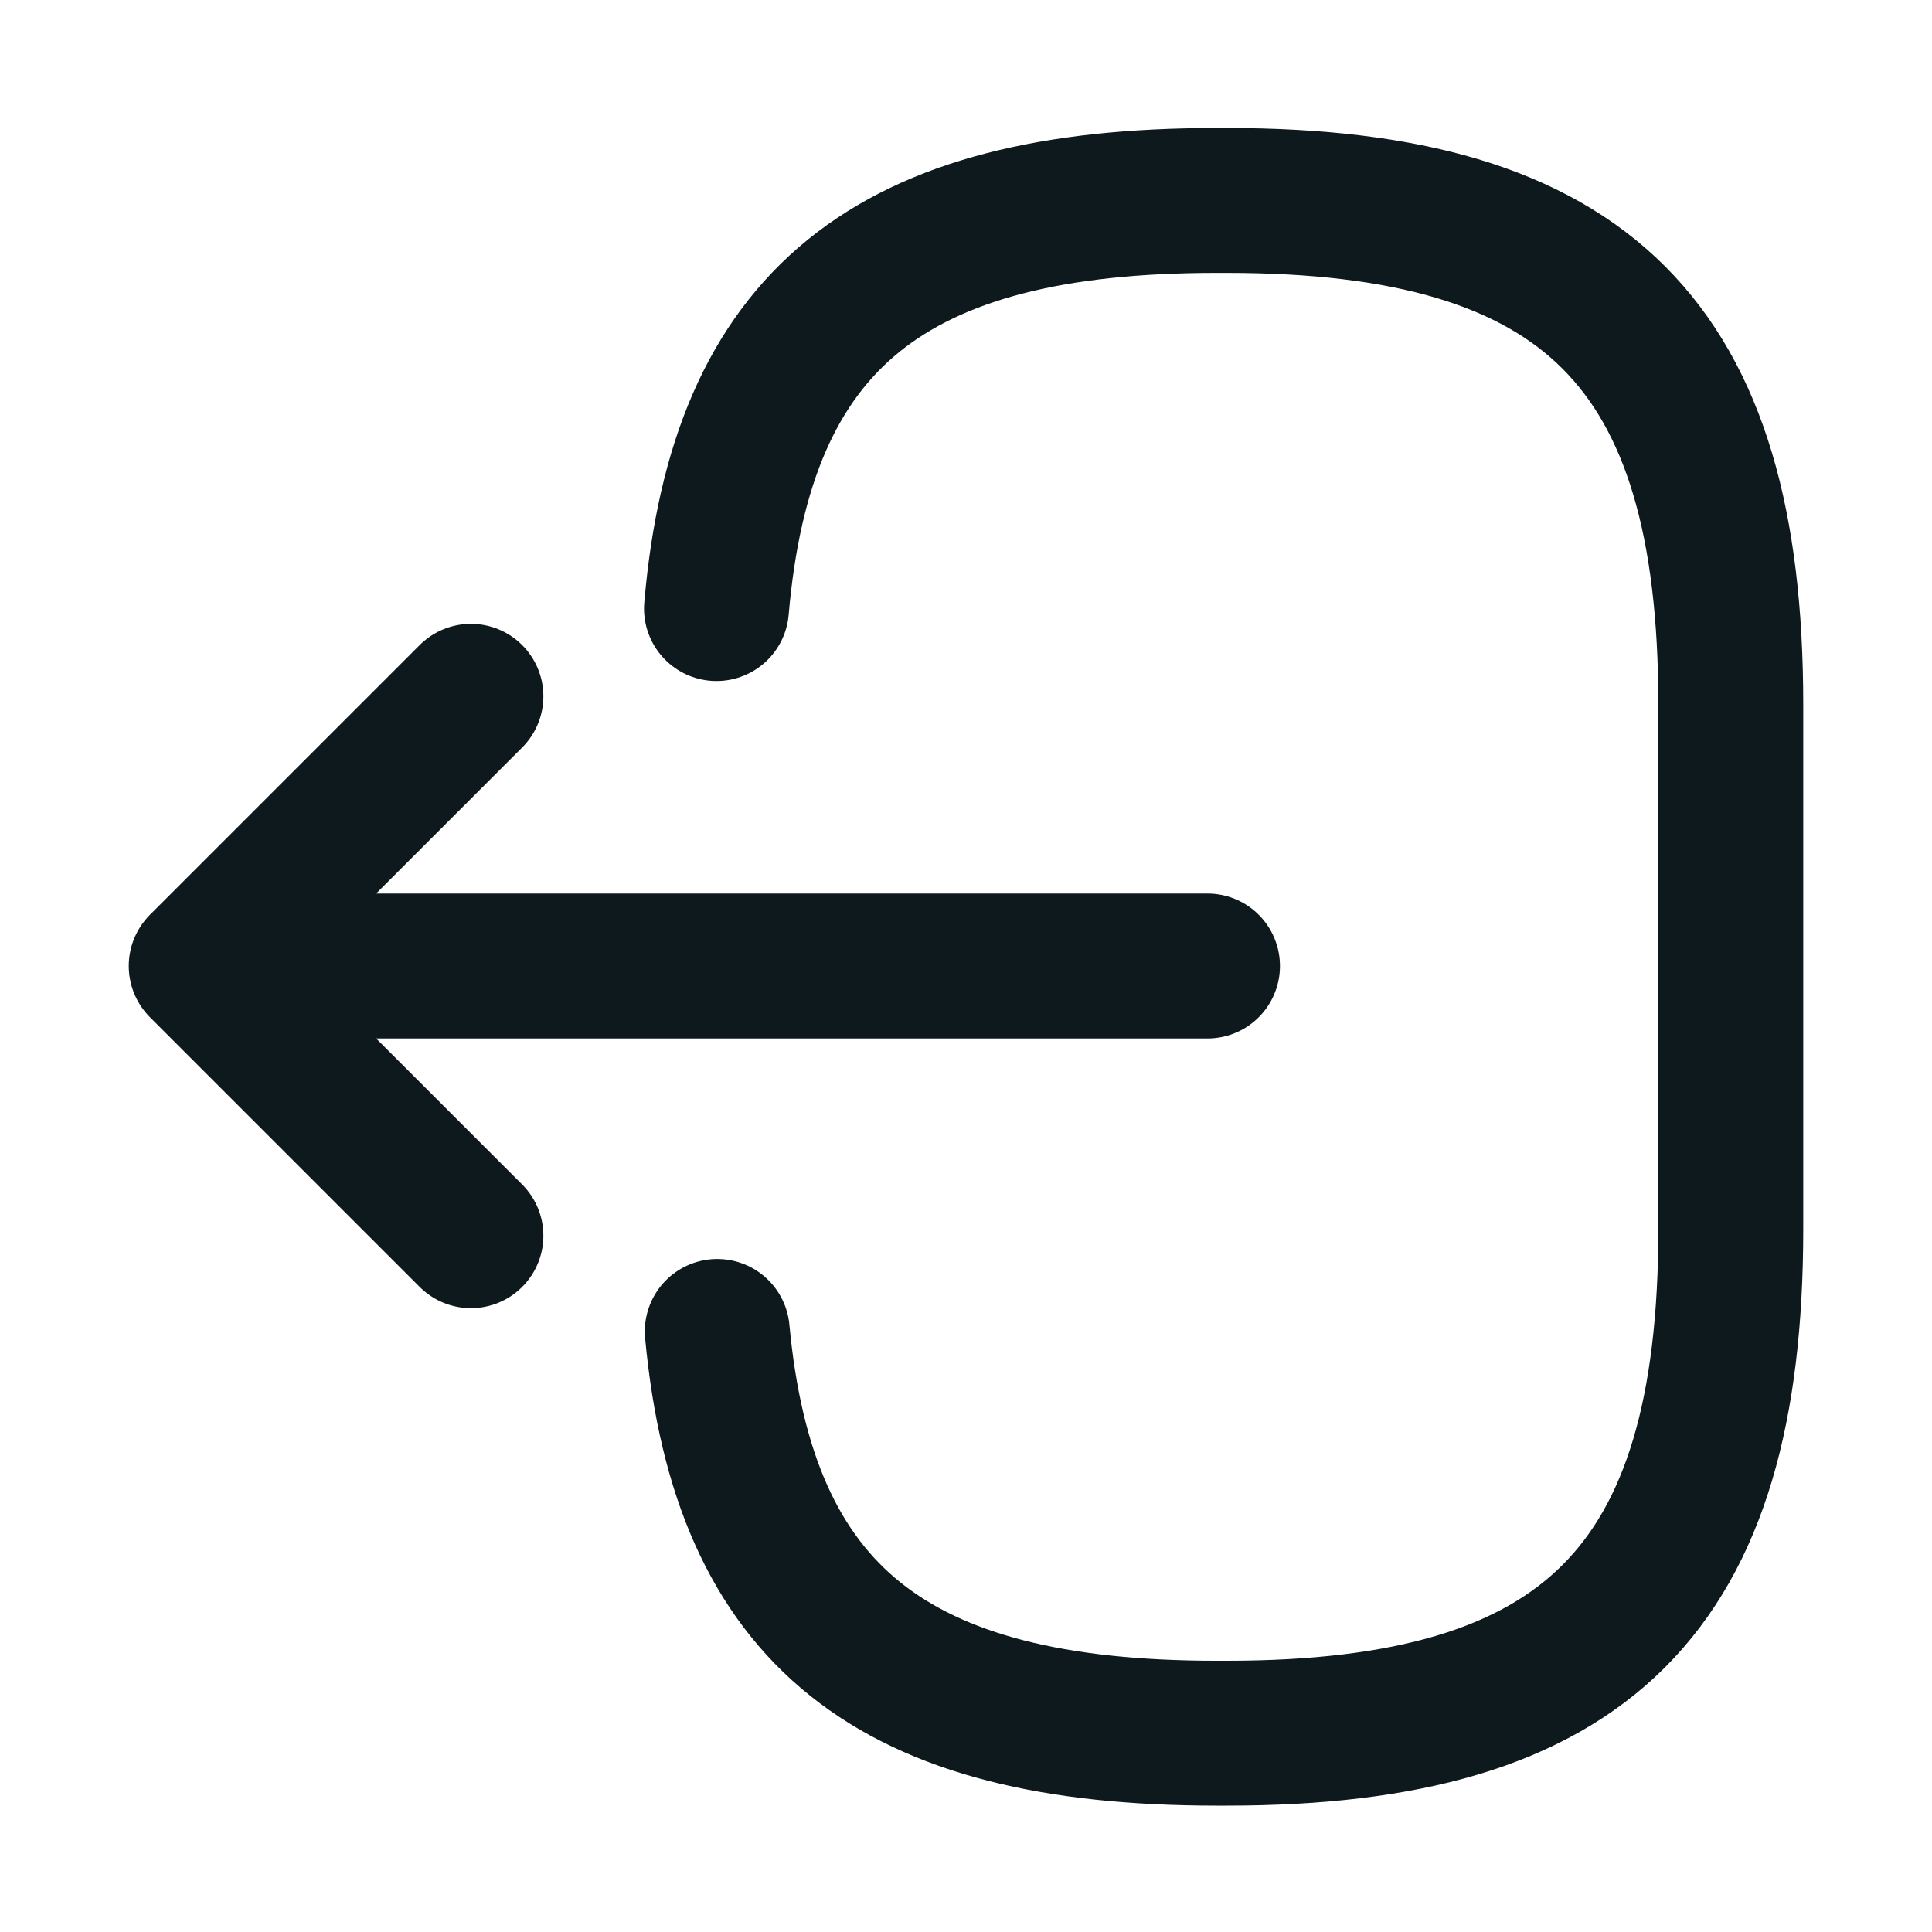
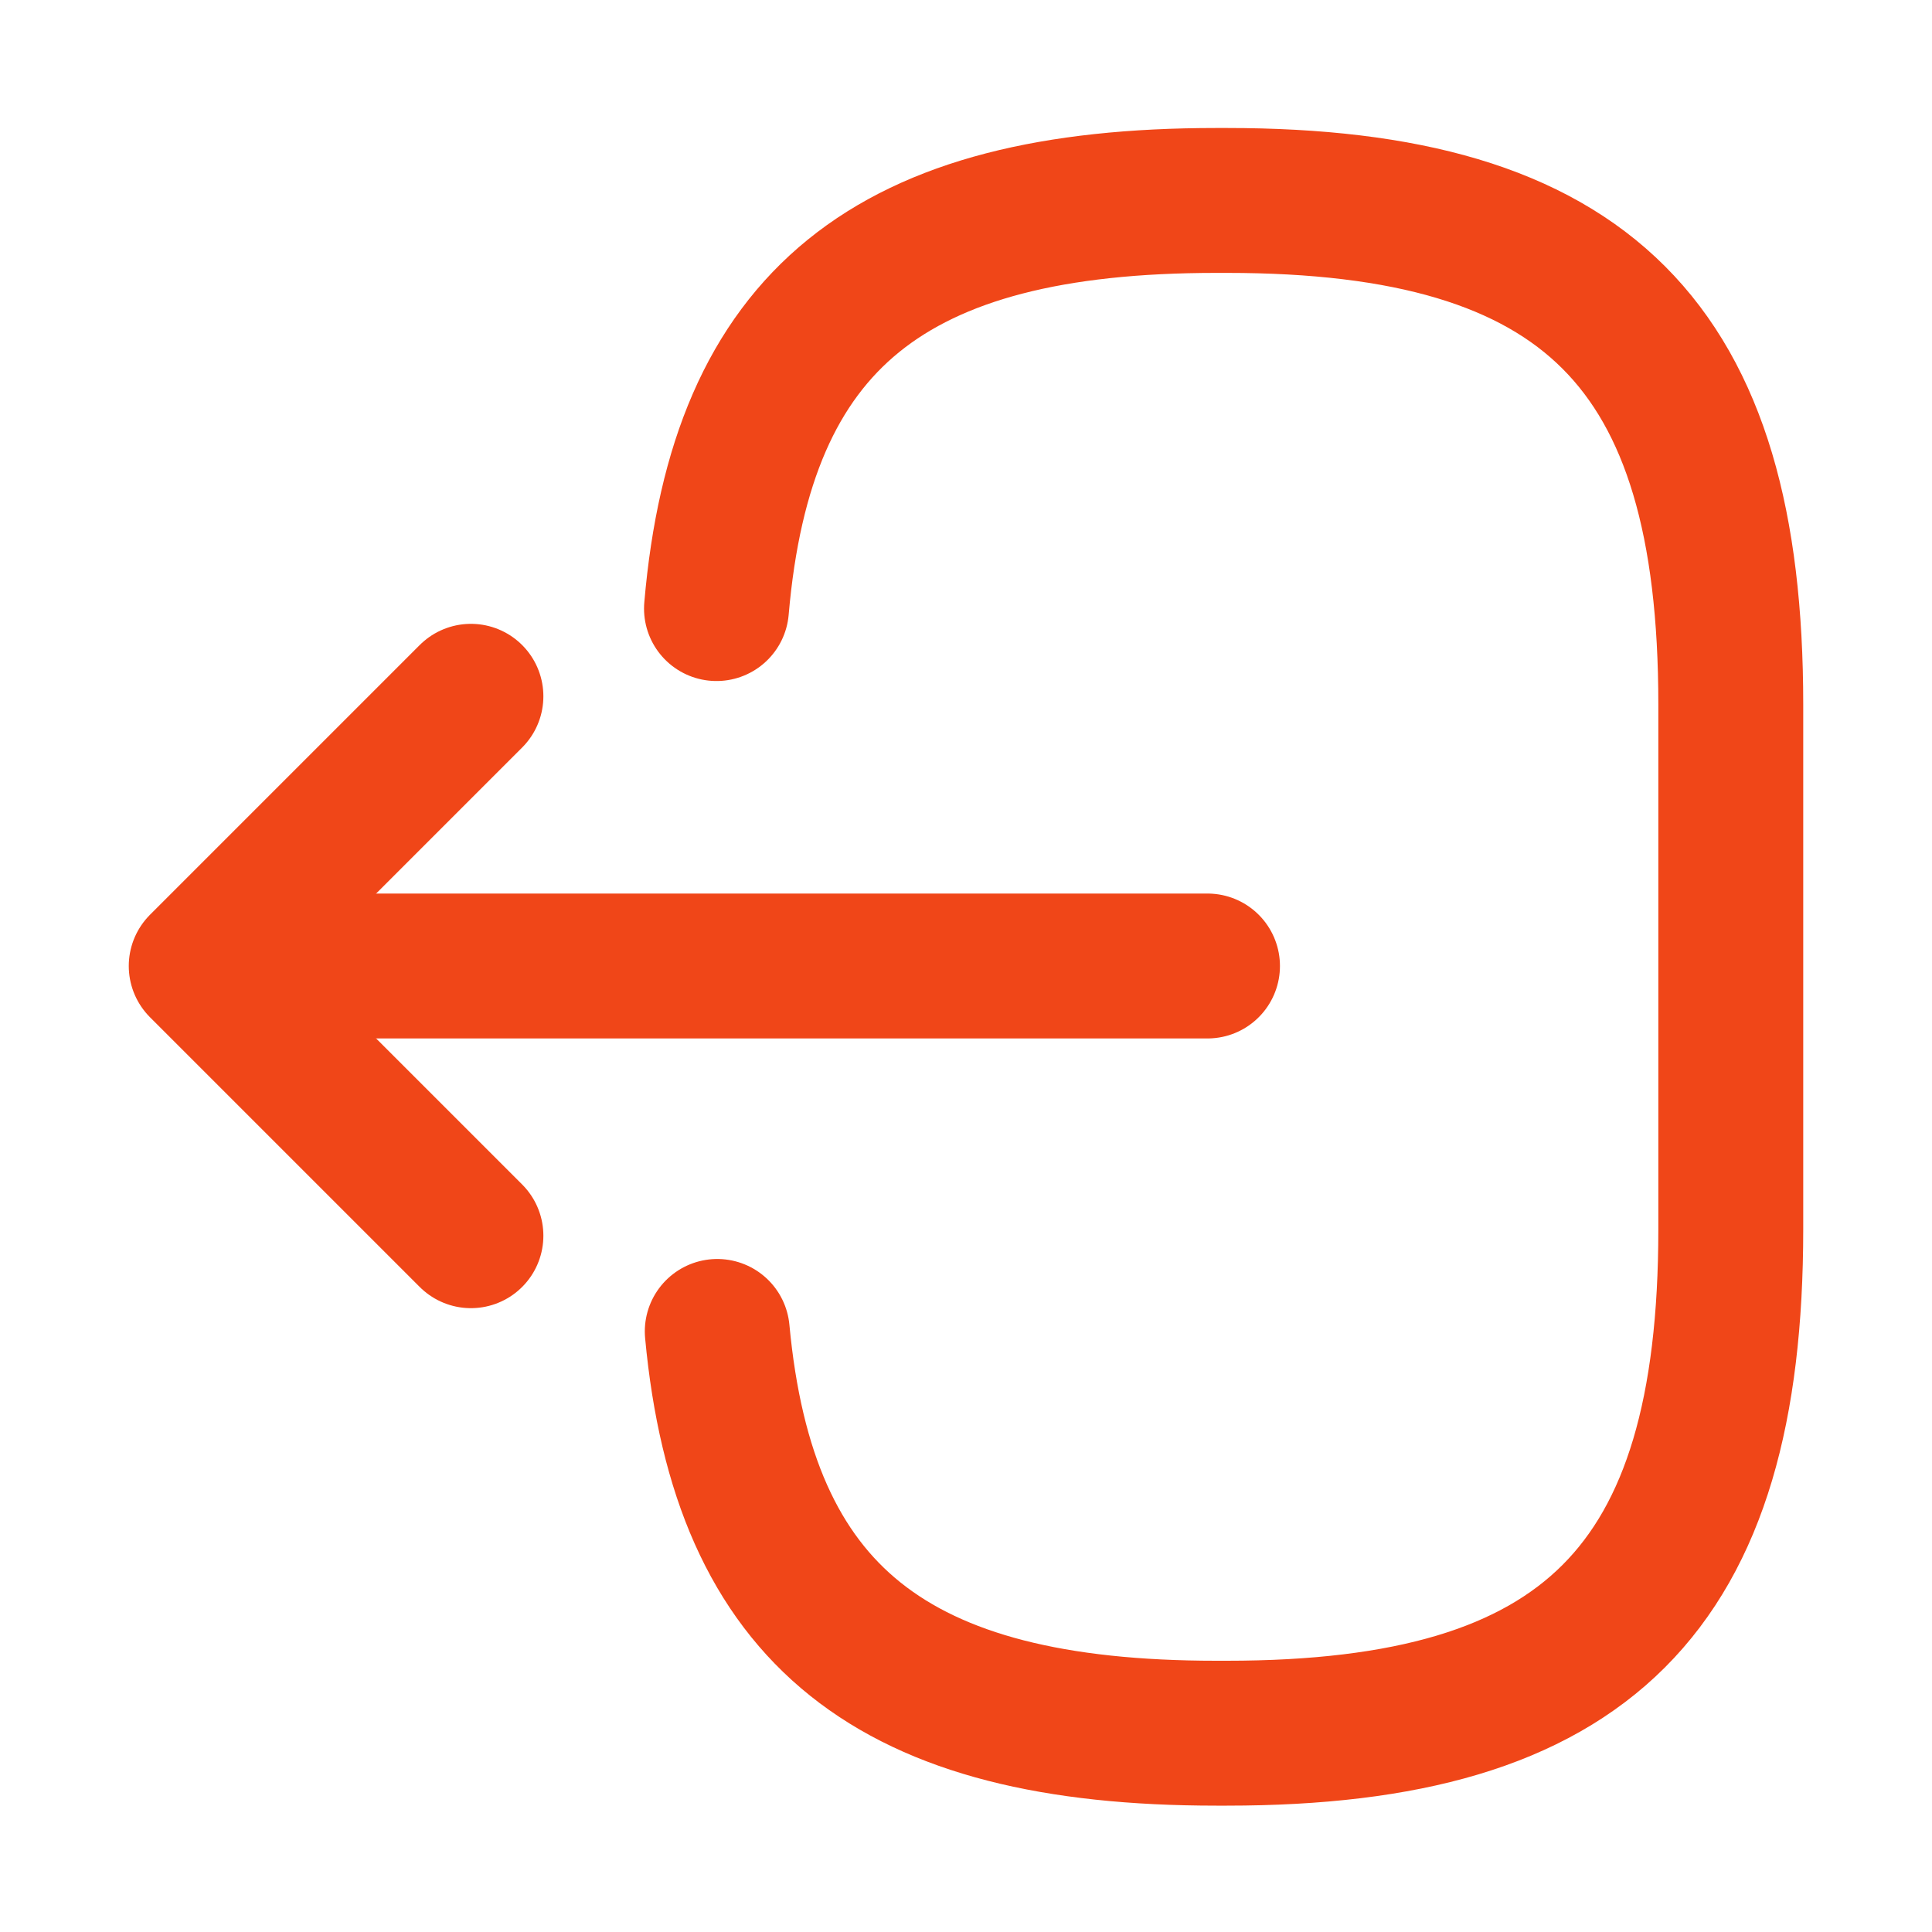
<svg xmlns="http://www.w3.org/2000/svg" width="20" height="20" viewBox="0 0 20 20" fill="none">
-   <path d="M7.417 6.3C7.675 3.3 9.217 2.075 12.592 2.075H12.7C16.425 2.075 17.917 3.567 17.917 7.292V12.725C17.917 16.45 16.425 17.942 12.7 17.942H12.592C9.242 17.942 7.7 16.733 7.425 13.783" stroke="#0D191D" stroke-width="1.5" stroke-linecap="round" stroke-linejoin="round" />
-   <path d="M12.5 10H3.017" stroke="#0D191D" stroke-width="1.5" stroke-linecap="round" stroke-linejoin="round" />
-   <path d="M4.875 7.208L2.083 10L4.875 12.792" stroke="#0D191D" stroke-width="1.5" stroke-linecap="round" stroke-linejoin="round" />
+   <path d="M7.417 6.3C7.675 3.3 9.217 2.075 12.592 2.075H12.7C16.425 2.075 17.917 3.567 17.917 7.292V12.725C17.917 16.45 16.425 17.942 12.7 17.942H12.592C9.242 17.942 7.7 16.733 7.425 13.783" stroke="#F04618" stroke-width="1.5" stroke-linecap="round" stroke-linejoin="round" />
+   <path d="M12.5 10H3.017" stroke="#F04618" stroke-width="1.5" stroke-linecap="round" stroke-linejoin="round" />
+   <path d="M4.875 7.208L2.083 10L4.875 12.792" stroke="#F04618" stroke-width="1.5" stroke-linecap="round" stroke-linejoin="round" />
</svg>
